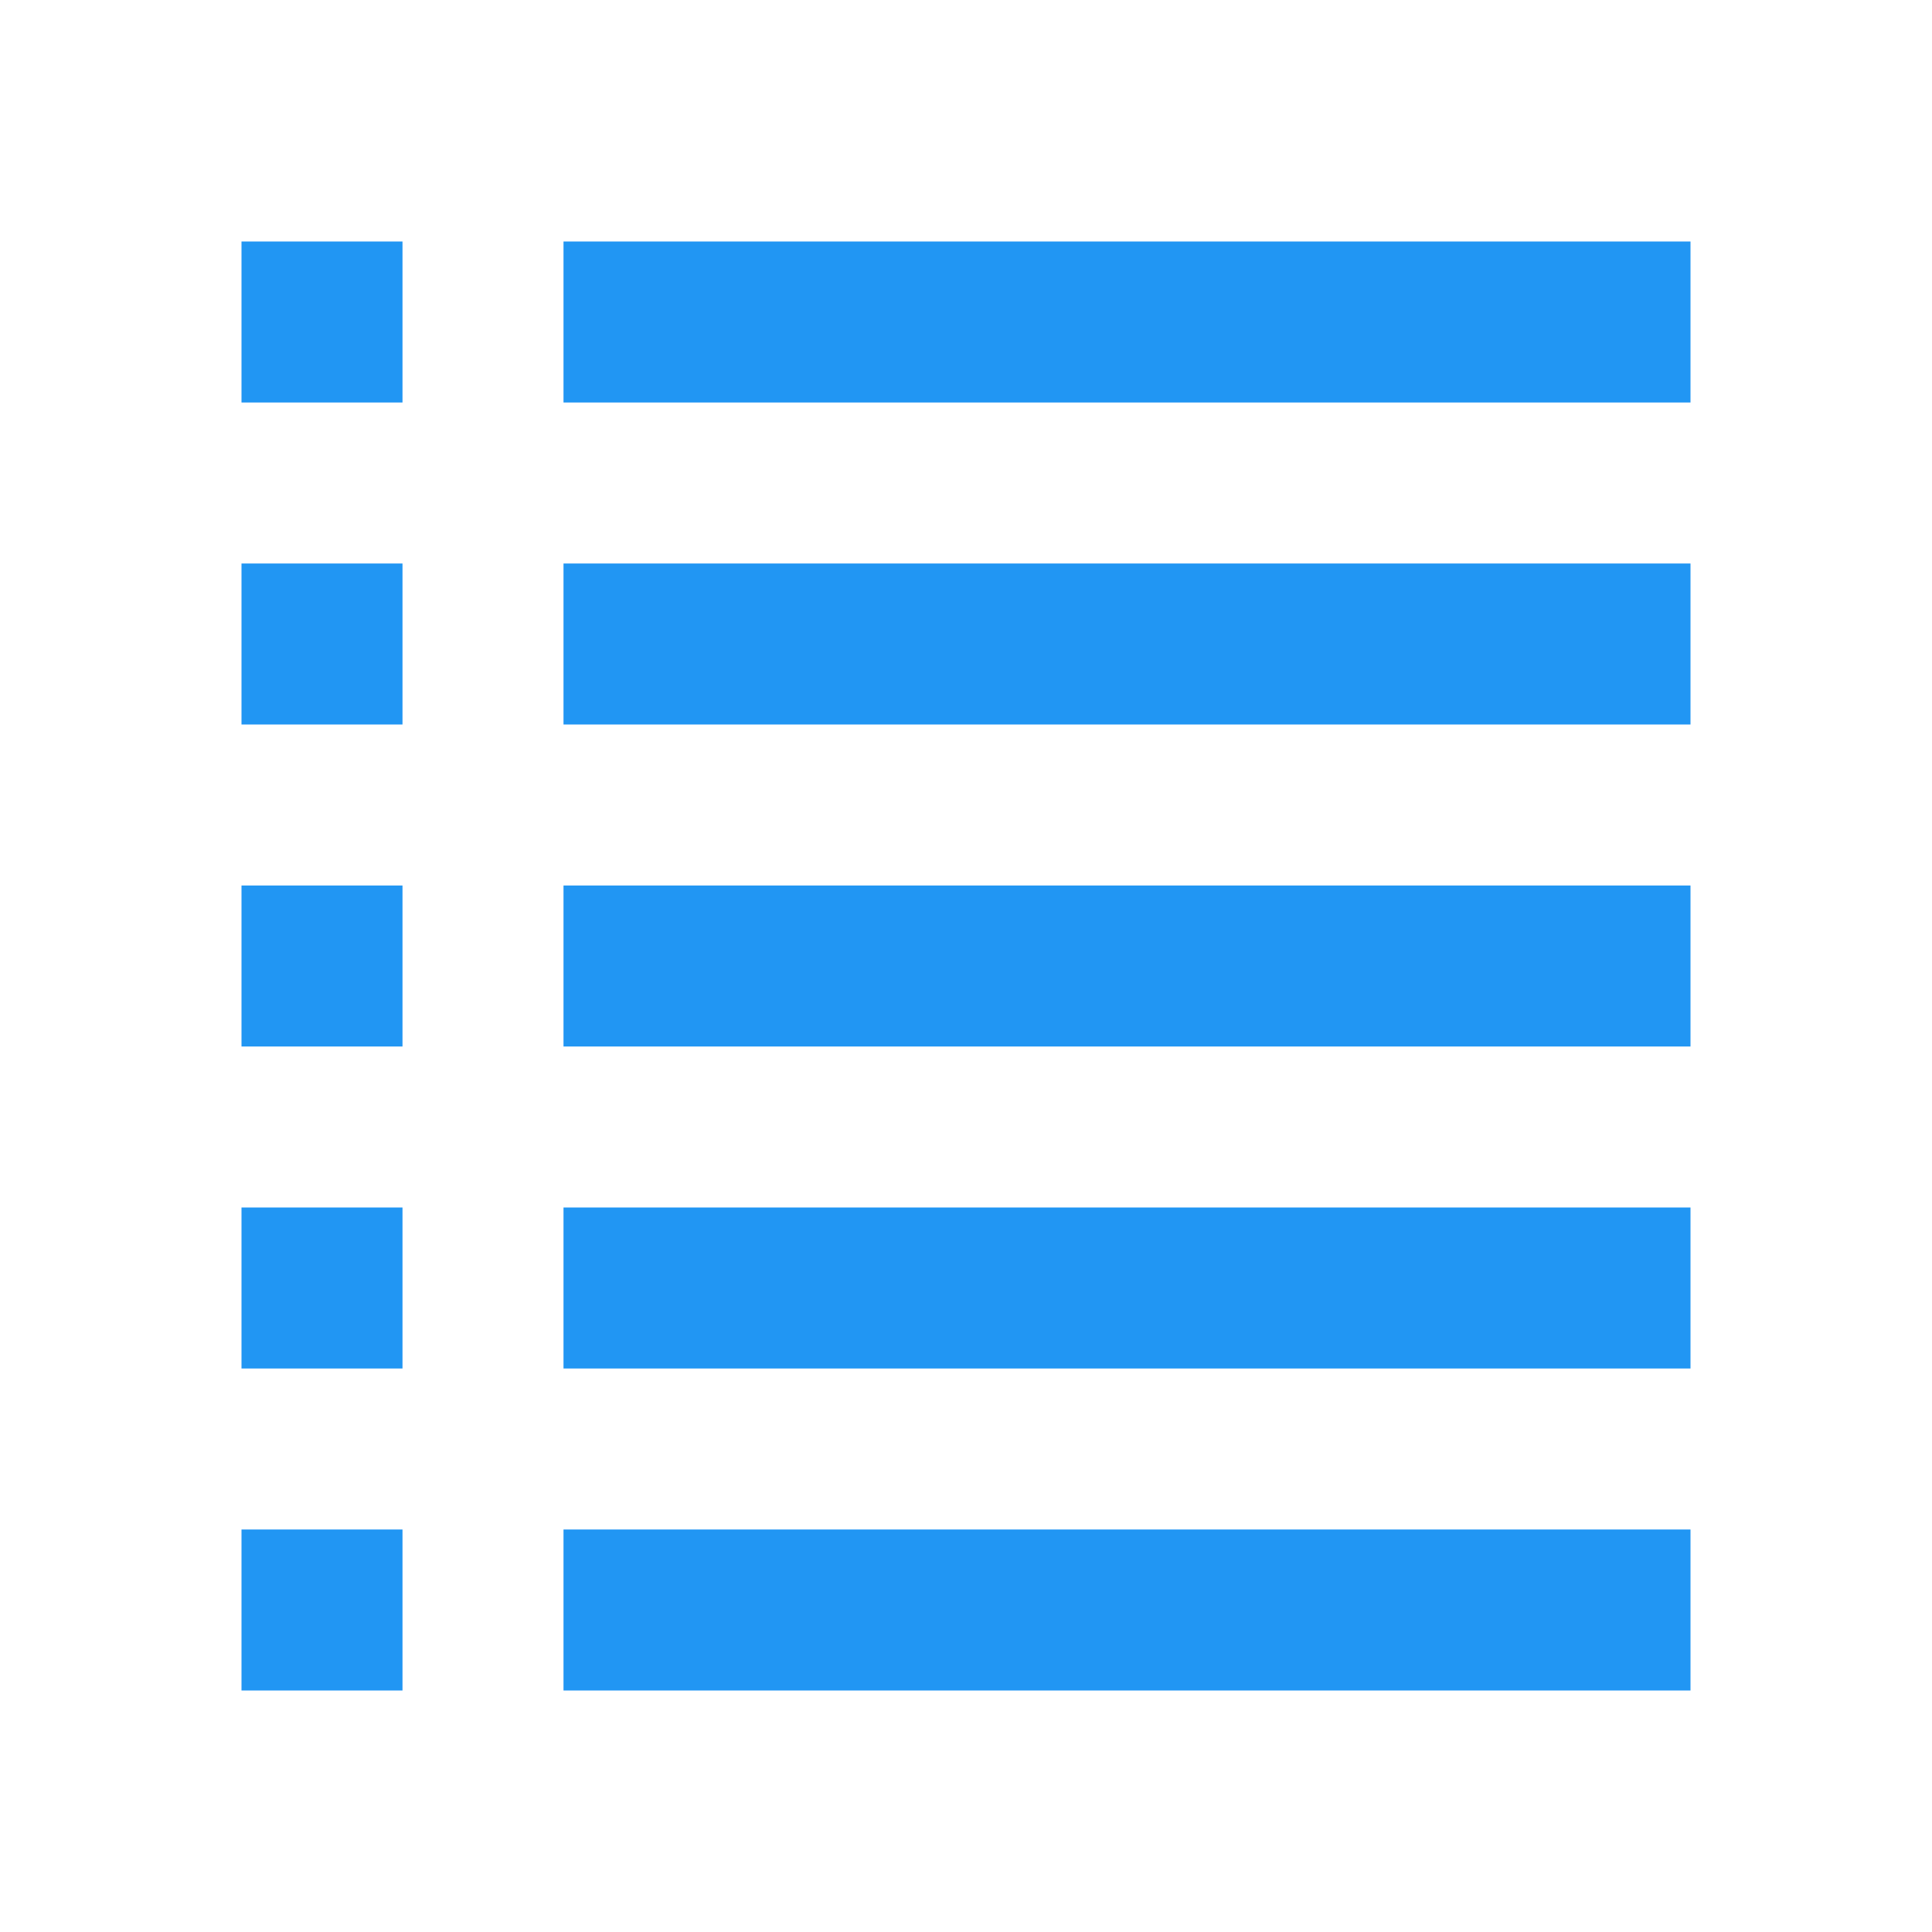
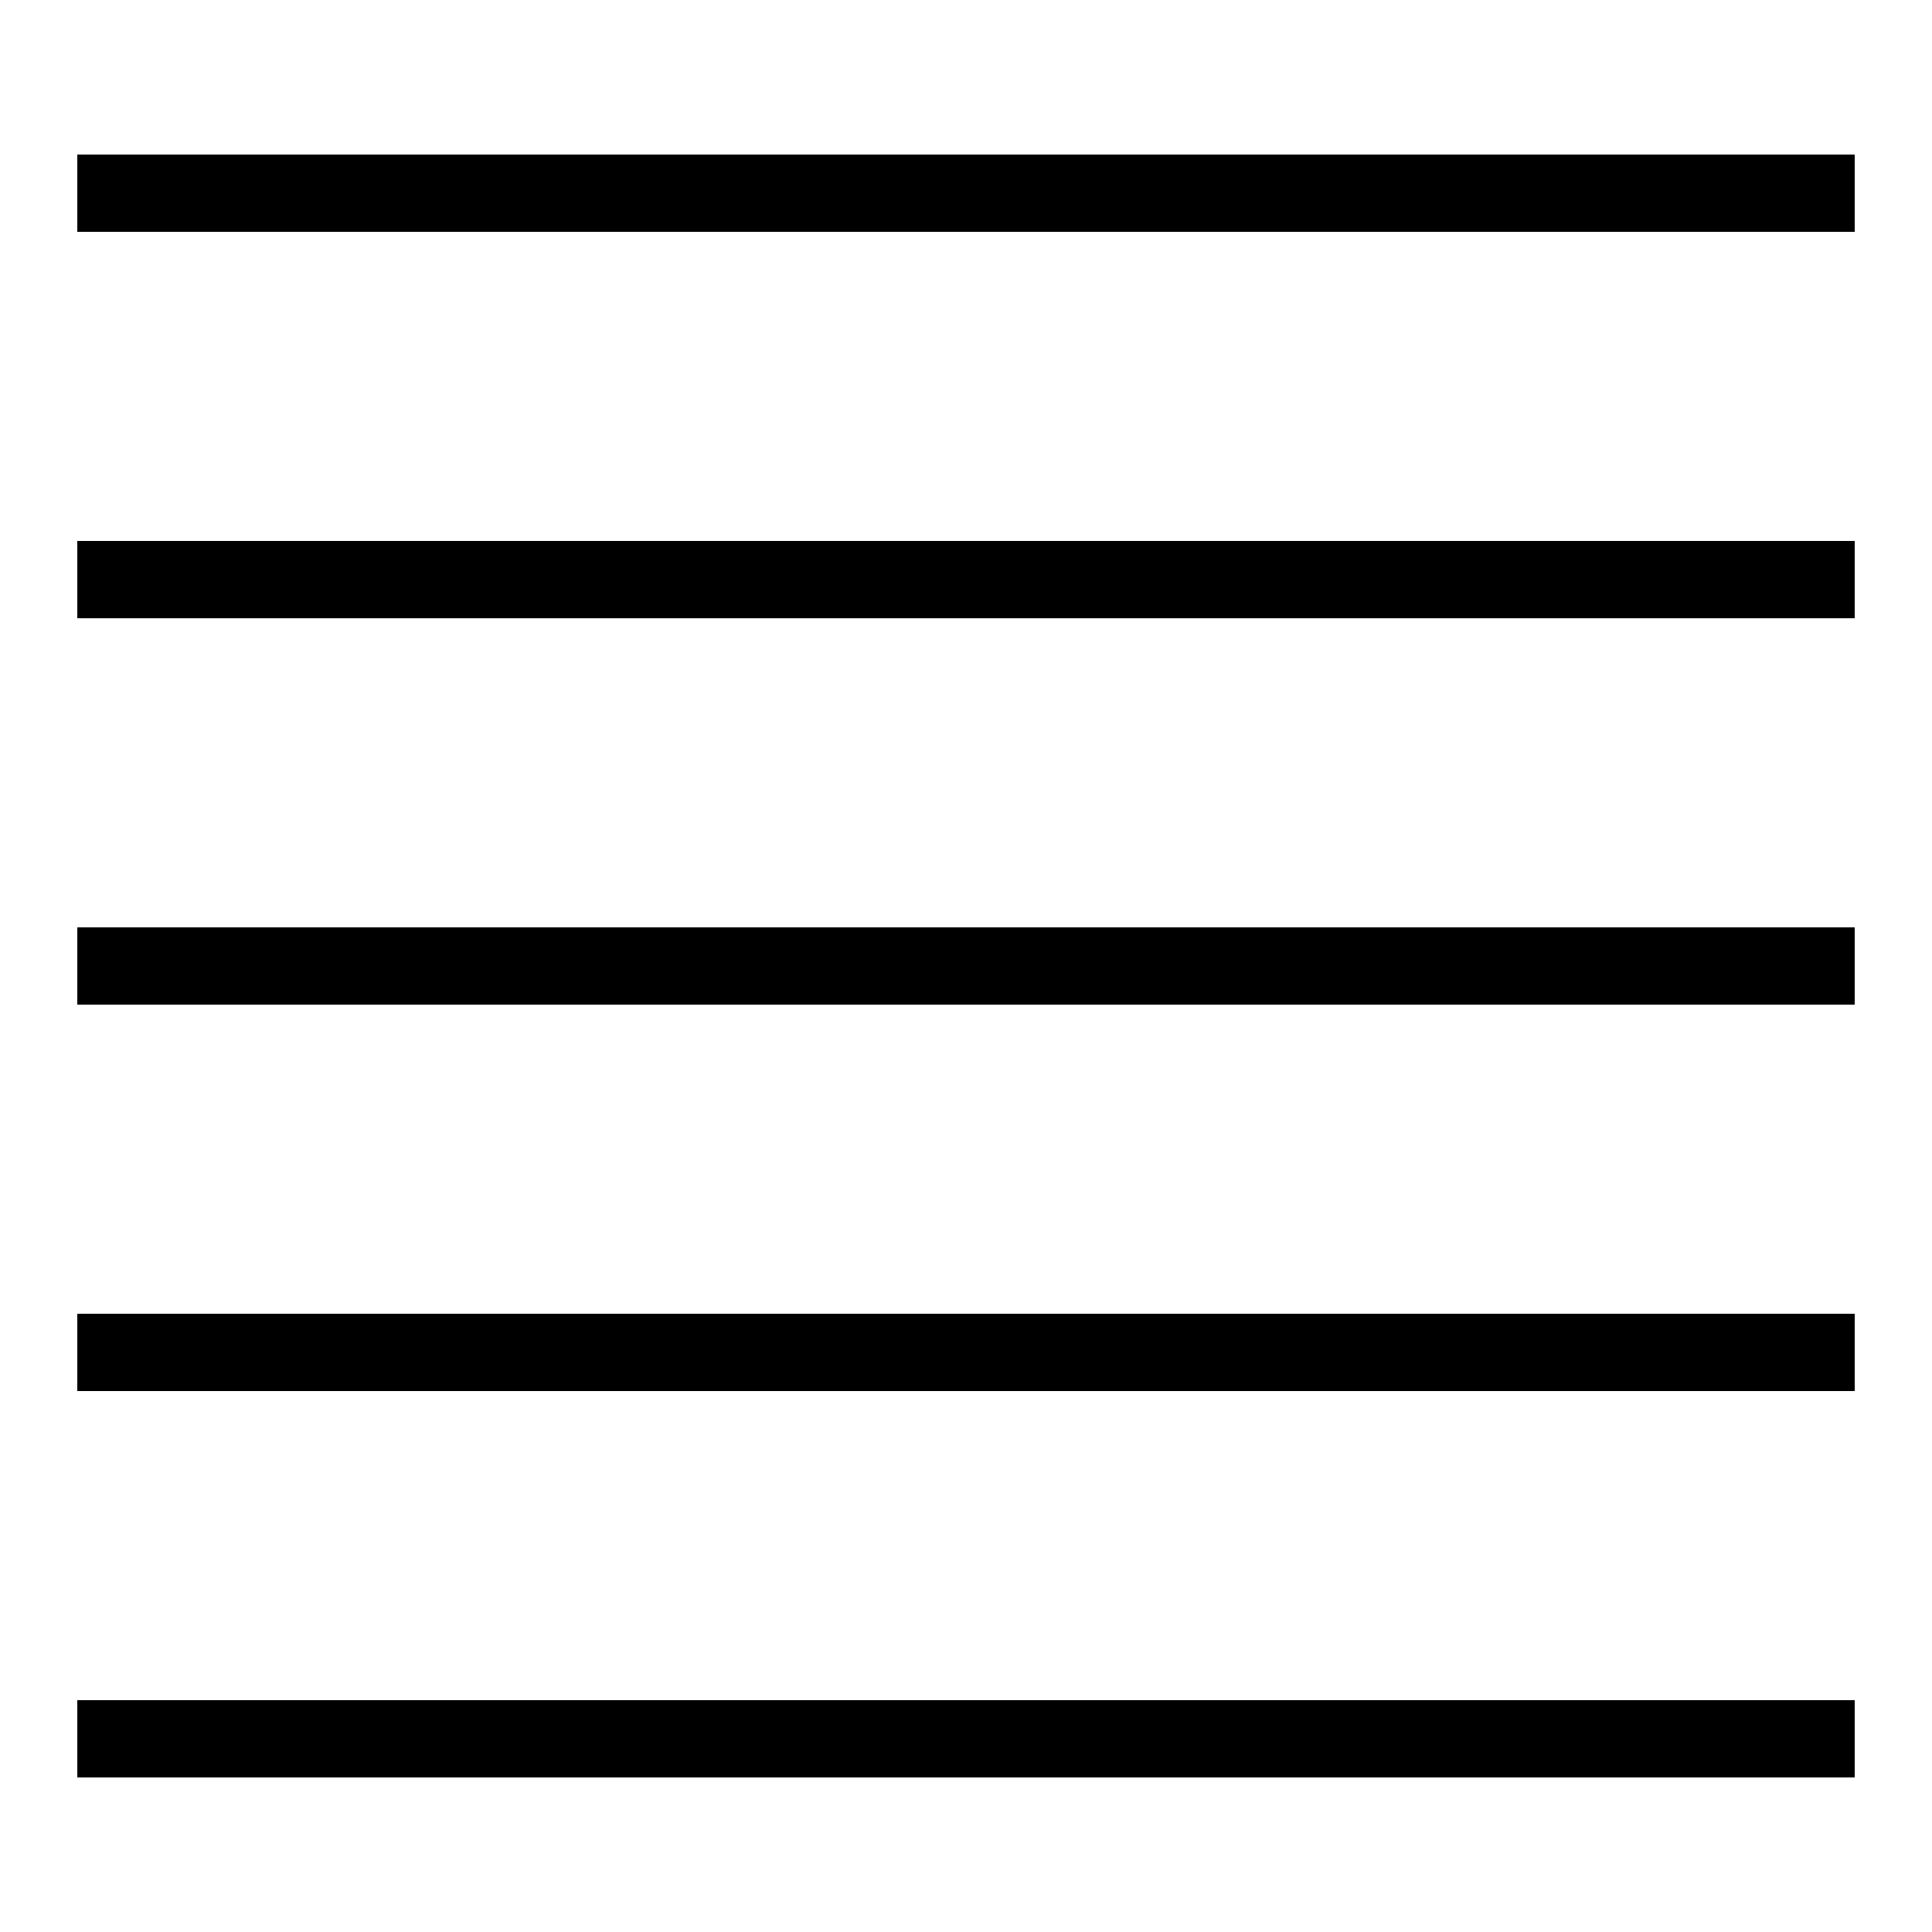
- <svg xmlns="http://www.w3.org/2000/svg" enable-background="new 0 0 48 48" id="Layer_1" style="fill:#3366ff" version="1.0" viewBox="0 0 48 48" x="0px" xml:space="preserve" y="0px">
-   <g>
-     <rect fill="#2196F3" height="4" width="4" x="6" y="22" />
-     <rect fill="#2196F3" height="4" width="4" x="6" y="14" />
-     <rect fill="#2196F3" height="4" width="4" x="6" y="30" />
-     <rect fill="#2196F3" height="4" width="4" x="6" y="6" />
-     <rect fill="#2196F3" height="4" width="4" x="6" y="38" />
-   </g>
-   <g>
-     <rect fill="#2196F3" height="4" width="28" x="14" y="22" />
-     <rect fill="#2196F3" height="4" width="28" x="14" y="14" />
-     <rect fill="#2196F3" height="4" width="28" x="14" y="30" />
-     <rect fill="#2196F3" height="4" width="28" x="14" y="6" />
-     <rect fill="#2196F3" height="4" width="28" x="14" y="38" />
-   </g>
+ <svg xmlns="http://www.w3.org/2000/svg" height="50" style="fill:#000000;fill-opacity:1.0" viewBox="0 0 50 50" width="50">
+   <path d="M 2 4 L 2 6 L 48 6 L 48 4 L 2 4 z M 2 14 L 2 16 L 48 16 L 48 14 L 2 14 z M 2 24 L 2 26 L 48 26 L 48 24 L 2 24 z M 2 34 L 2 36 L 48 36 L 48 34 L 2 34 z M 2 44 L 2 46 L 48 46 L 48 44 L 2 44 z" style="text-indent:0;text-align:start;line-height:normal;text-transform:none;block-progression:tb;-inkscape-font-specification:Bitstream Vera Sans" />
</svg>
